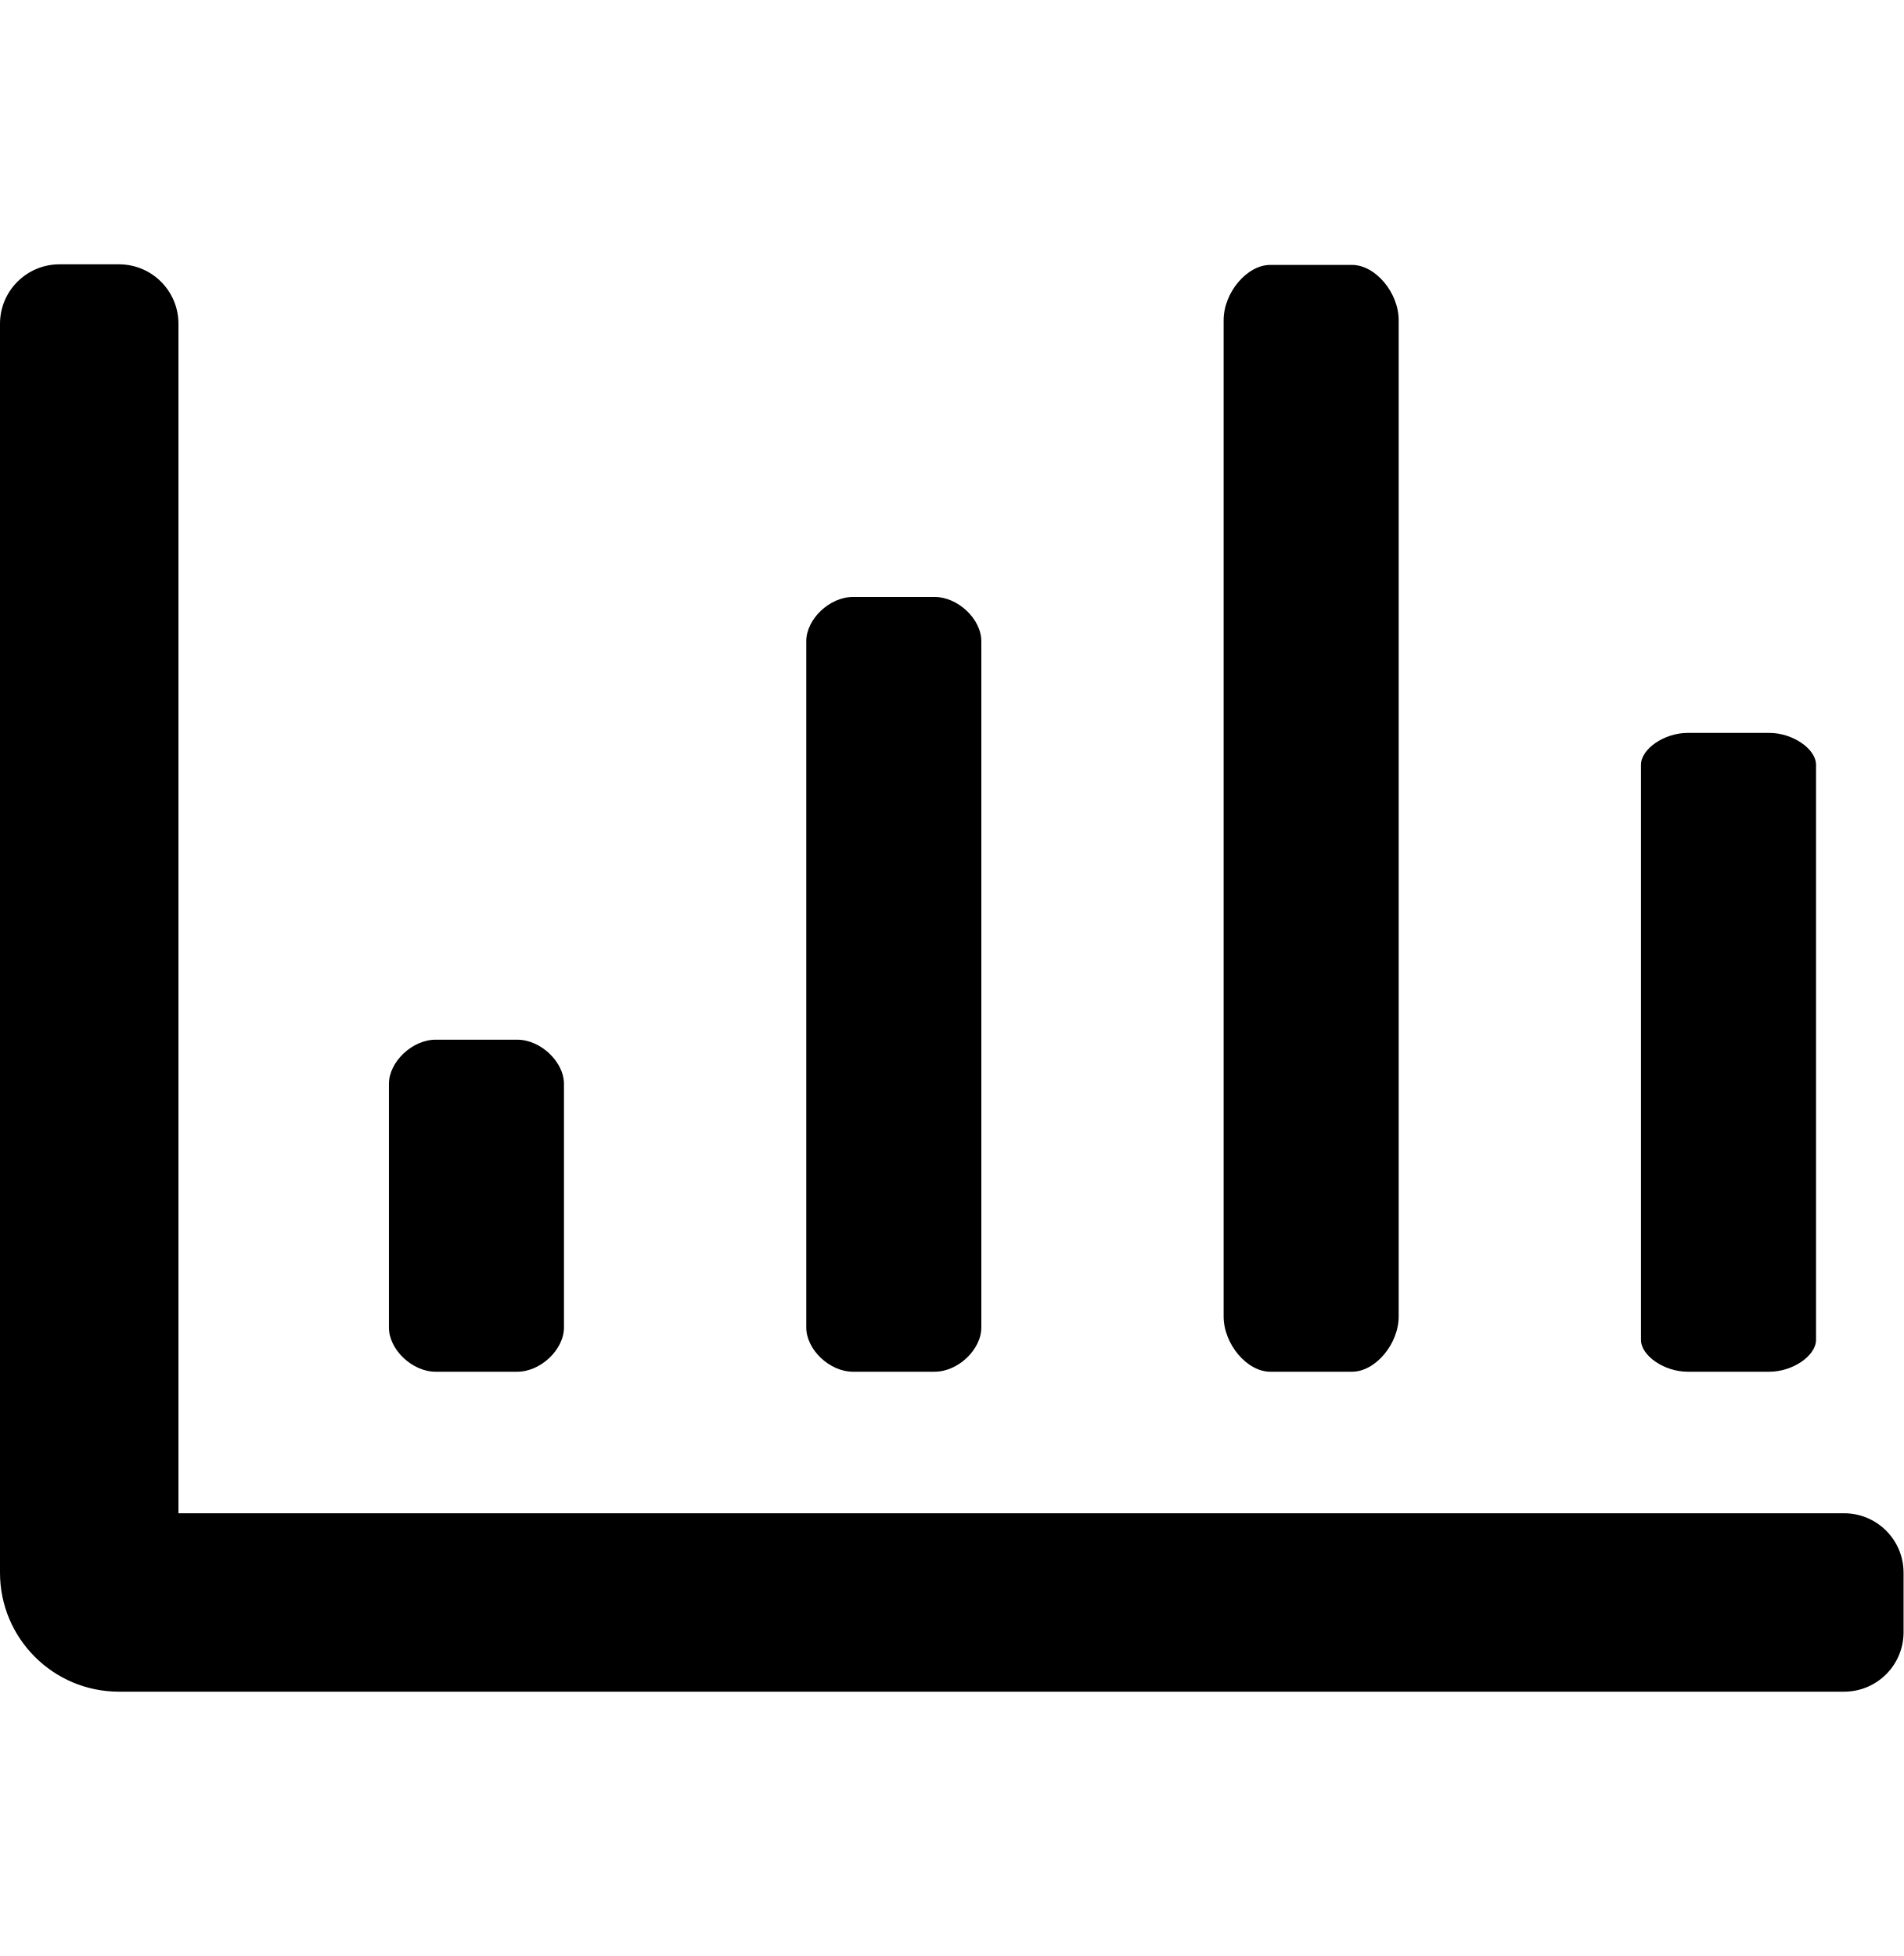
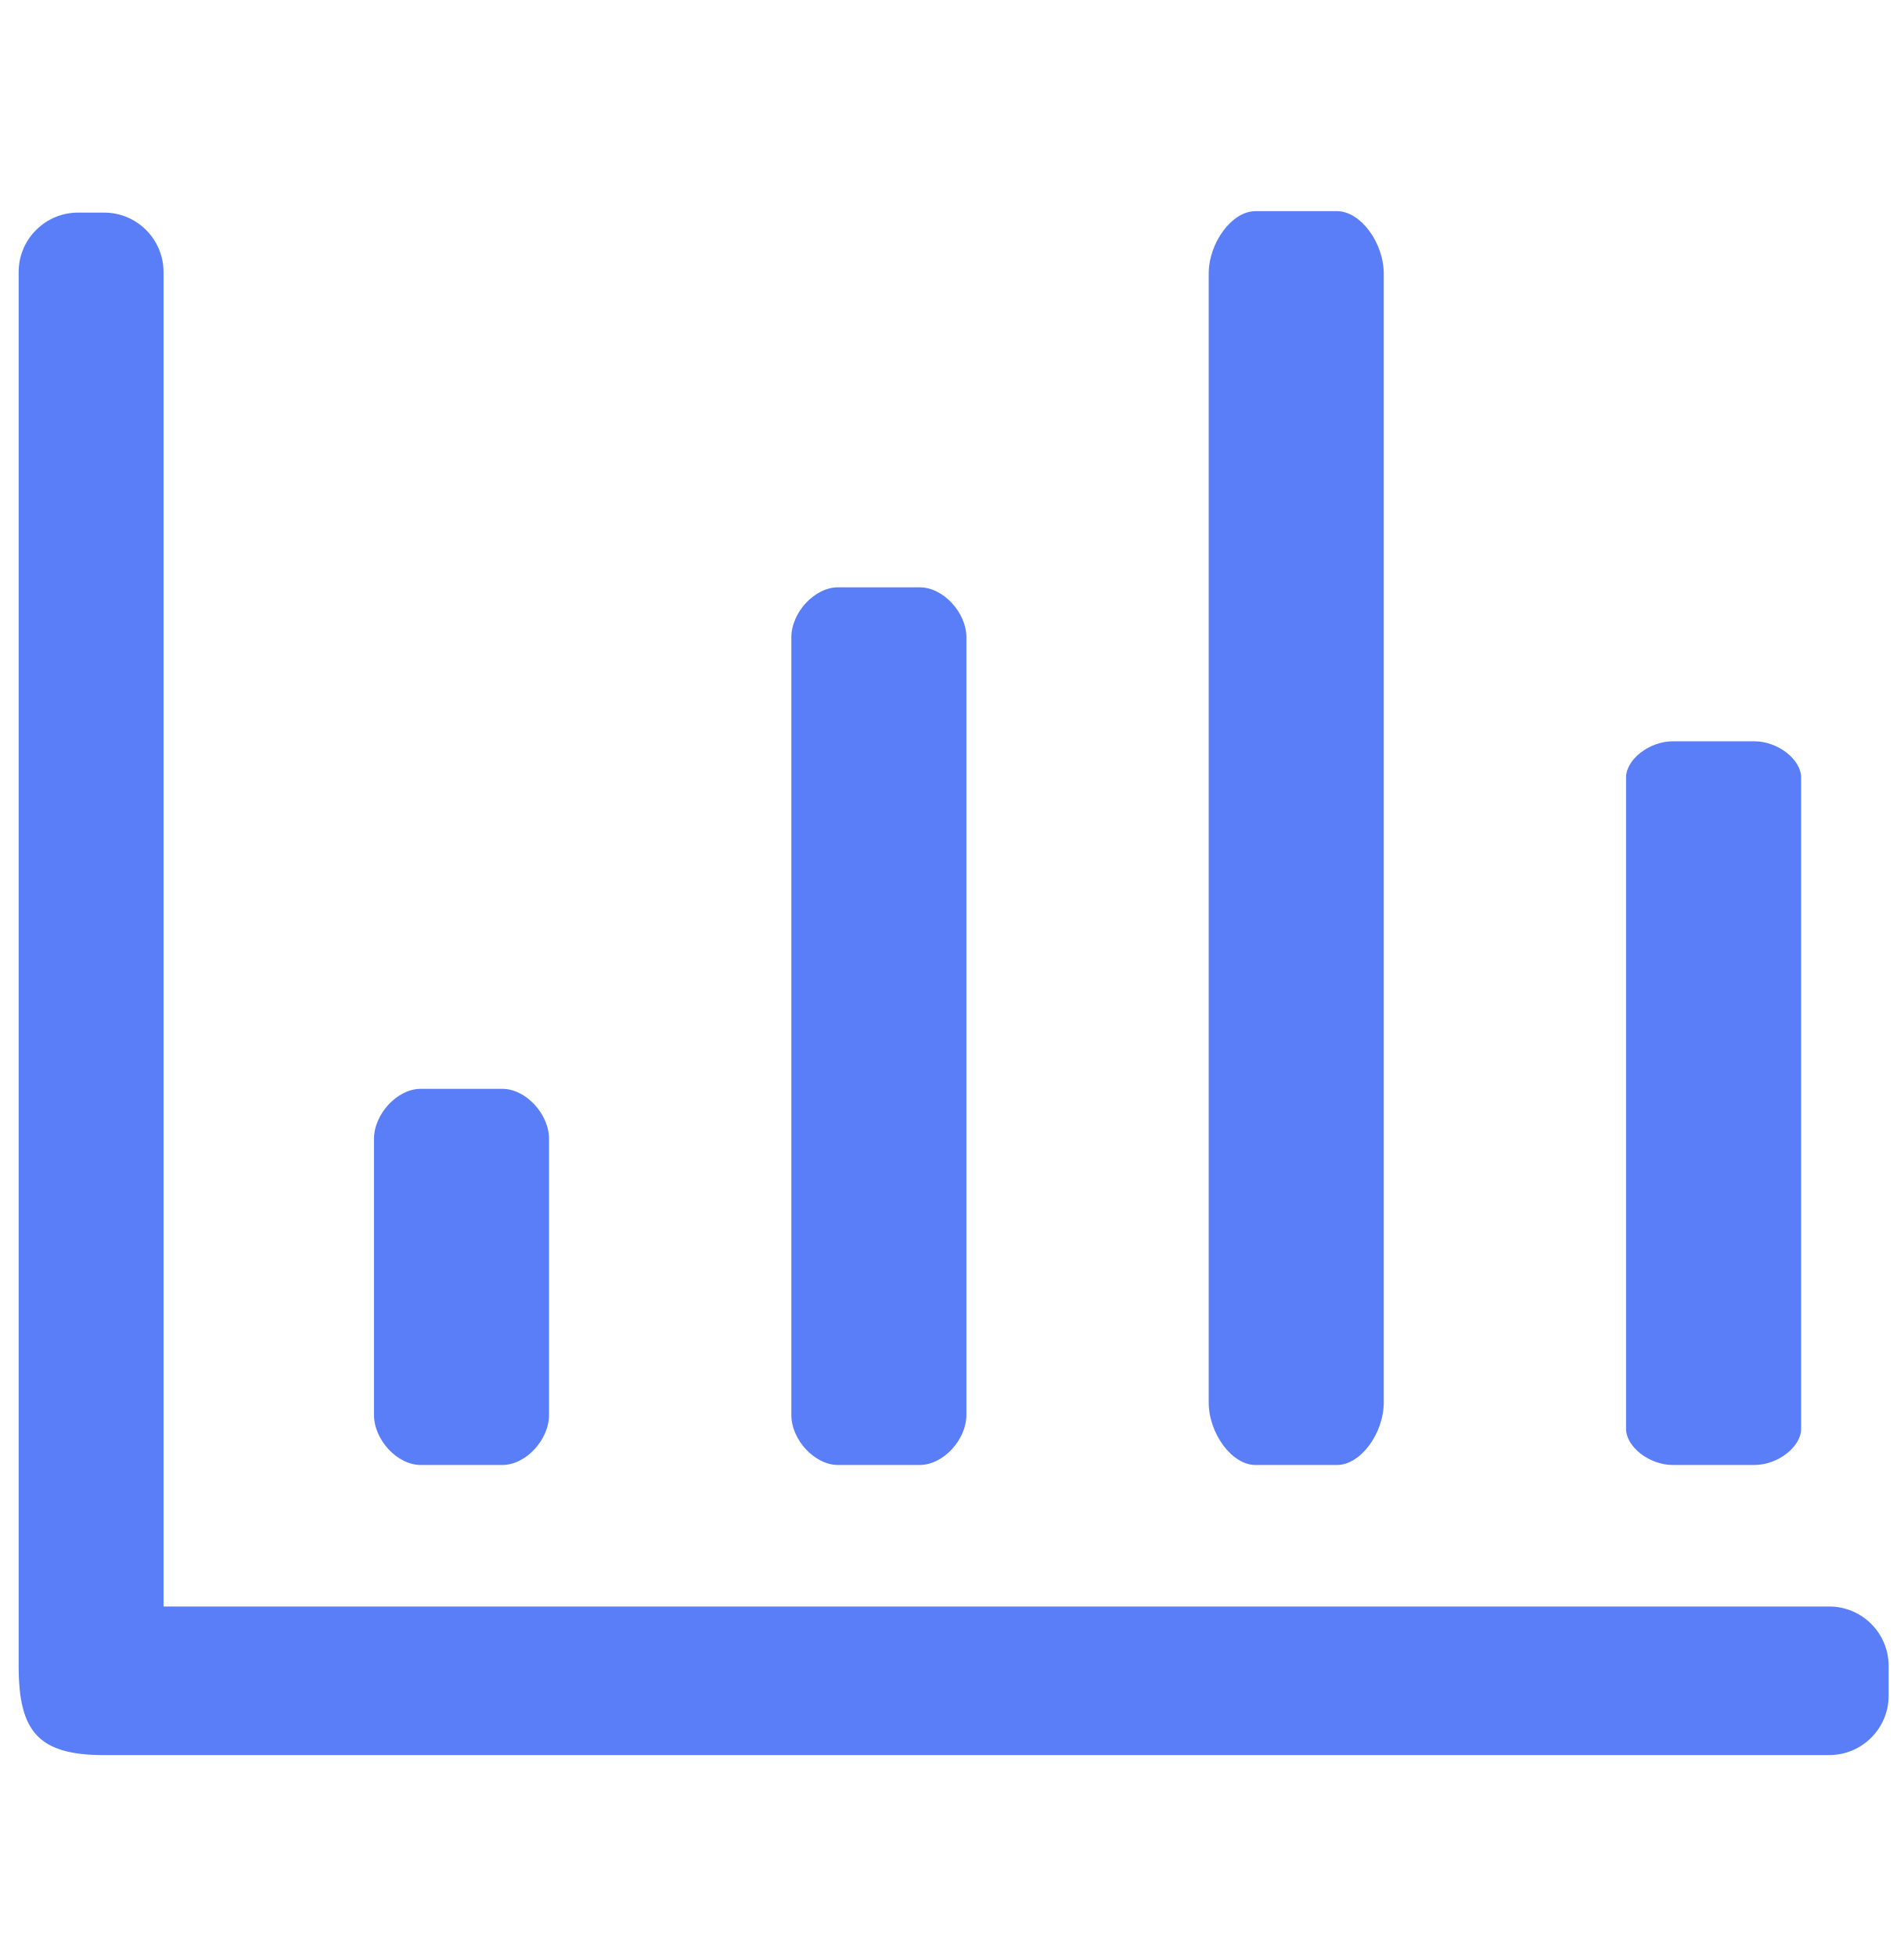
<svg xmlns="http://www.w3.org/2000/svg" version="1.1" id="Layer_1" focusable="false" x="0px" y="0px" width="510.24px" height="524.41px" viewBox="0 0 510.24 524.41" enable-background="new 0 0 510.24 524.41" xml:space="preserve">
-   <path d="M340.497,367.766h21.898c6.256,0,12.514-7.419,12.514-14.836V85.862c0-7.419-6.258-14.837-12.514-14.837h-21.898  c-6.254,0-12.512,7.418-12.512,14.837v267.066C327.985,360.347,334.243,367.766,340.497,367.766z" />
-   <path d="M228.628,367.766h21.897c6.259,0,12.515-5.934,12.515-11.869V171.917c0-5.935-6.258-11.869-12.515-11.869h-21.897  c-6.258,0-12.514,5.935-12.514,11.869v183.979C216.114,361.832,222.372,367.766,228.628,367.766z" />
-   <path d="M494.295,405.71H47.835V86.81c0-8.81-7.135-15.945-15.945-15.945H15.945C7.135,70.865,0,78,0,86.81v334.845  c0,17.608,14.281,31.89,31.89,31.89h462.405c8.81,0,15.945-7.135,15.945-15.944v-15.944  C510.24,412.846,503.104,405.71,494.295,405.71z" />
-   <path d="M116.758,367.766h21.898c6.256,0,12.514-5.934,12.514-11.869v-65.283c0-5.934-6.258-11.869-12.514-11.869h-21.898  c-6.257,0-12.513,5.936-12.513,11.869v65.283C104.245,361.832,110.501,367.766,116.758,367.766z" />
-   <path d="M452.367,367.766h21.897c6.256,0,12.514-4.282,12.514-8.563V205.059c0-4.282-6.258-8.564-12.514-8.564h-21.897  c-6.257,0-12.513,4.282-12.513,8.564v154.143C439.854,363.483,446.11,367.766,452.367,367.766z" />
+   <path fill="#597EF7" d="M336.497,392.766h21.897c6.257,0,12.515-8.403,12.515-16.806V73.422c0-8.404-6.258-16.807-12.515-16.807  h-21.897c-6.254,0-12.512,8.403-12.512,16.807v302.535C323.985,384.362,330.243,392.766,336.497,392.766z" />
+   <path fill="#597EF7" d="M224.628,392.766h21.897c6.259,0,12.515-6.722,12.515-13.445V170.906c0-6.723-6.258-13.445-12.515-13.445  h-21.897c-6.258,0-12.514,6.723-12.514,13.445V379.32C212.114,386.044,218.372,392.766,224.628,392.766z" />
+   <path fill="#597EF7" d="M490.295,430.71H43.835V72.945C43.835,64.135,36.7,57,27.89,57h-6.945C12.135,57,5,64.135,5,72.945v373.71  c0,17.607,5.281,23.89,22.89,23.89h462.405c8.811,0,15.945-7.135,15.945-15.944v-7.943  C506.24,437.846,499.104,430.71,490.295,430.71z" />
+   <path fill="#597EF7" d="M112.758,392.766h21.898c6.256,0,12.514-6.722,12.514-13.445v-73.953c0-6.723-6.258-13.445-12.514-13.445  h-21.898c-6.257,0-12.513,6.726-12.513,13.445v73.953C100.245,386.044,106.501,392.766,112.758,392.766z" />
+   <path fill="#597EF7" d="M448.367,392.766h21.896c6.256,0,12.515-4.85,12.515-9.699V208.45c0-4.851-6.259-9.702-12.515-9.702h-21.896  c-6.257,0-12.514,4.851-12.514,9.702v174.615C435.854,387.913,442.11,392.766,448.367,392.766z" />
</svg>
